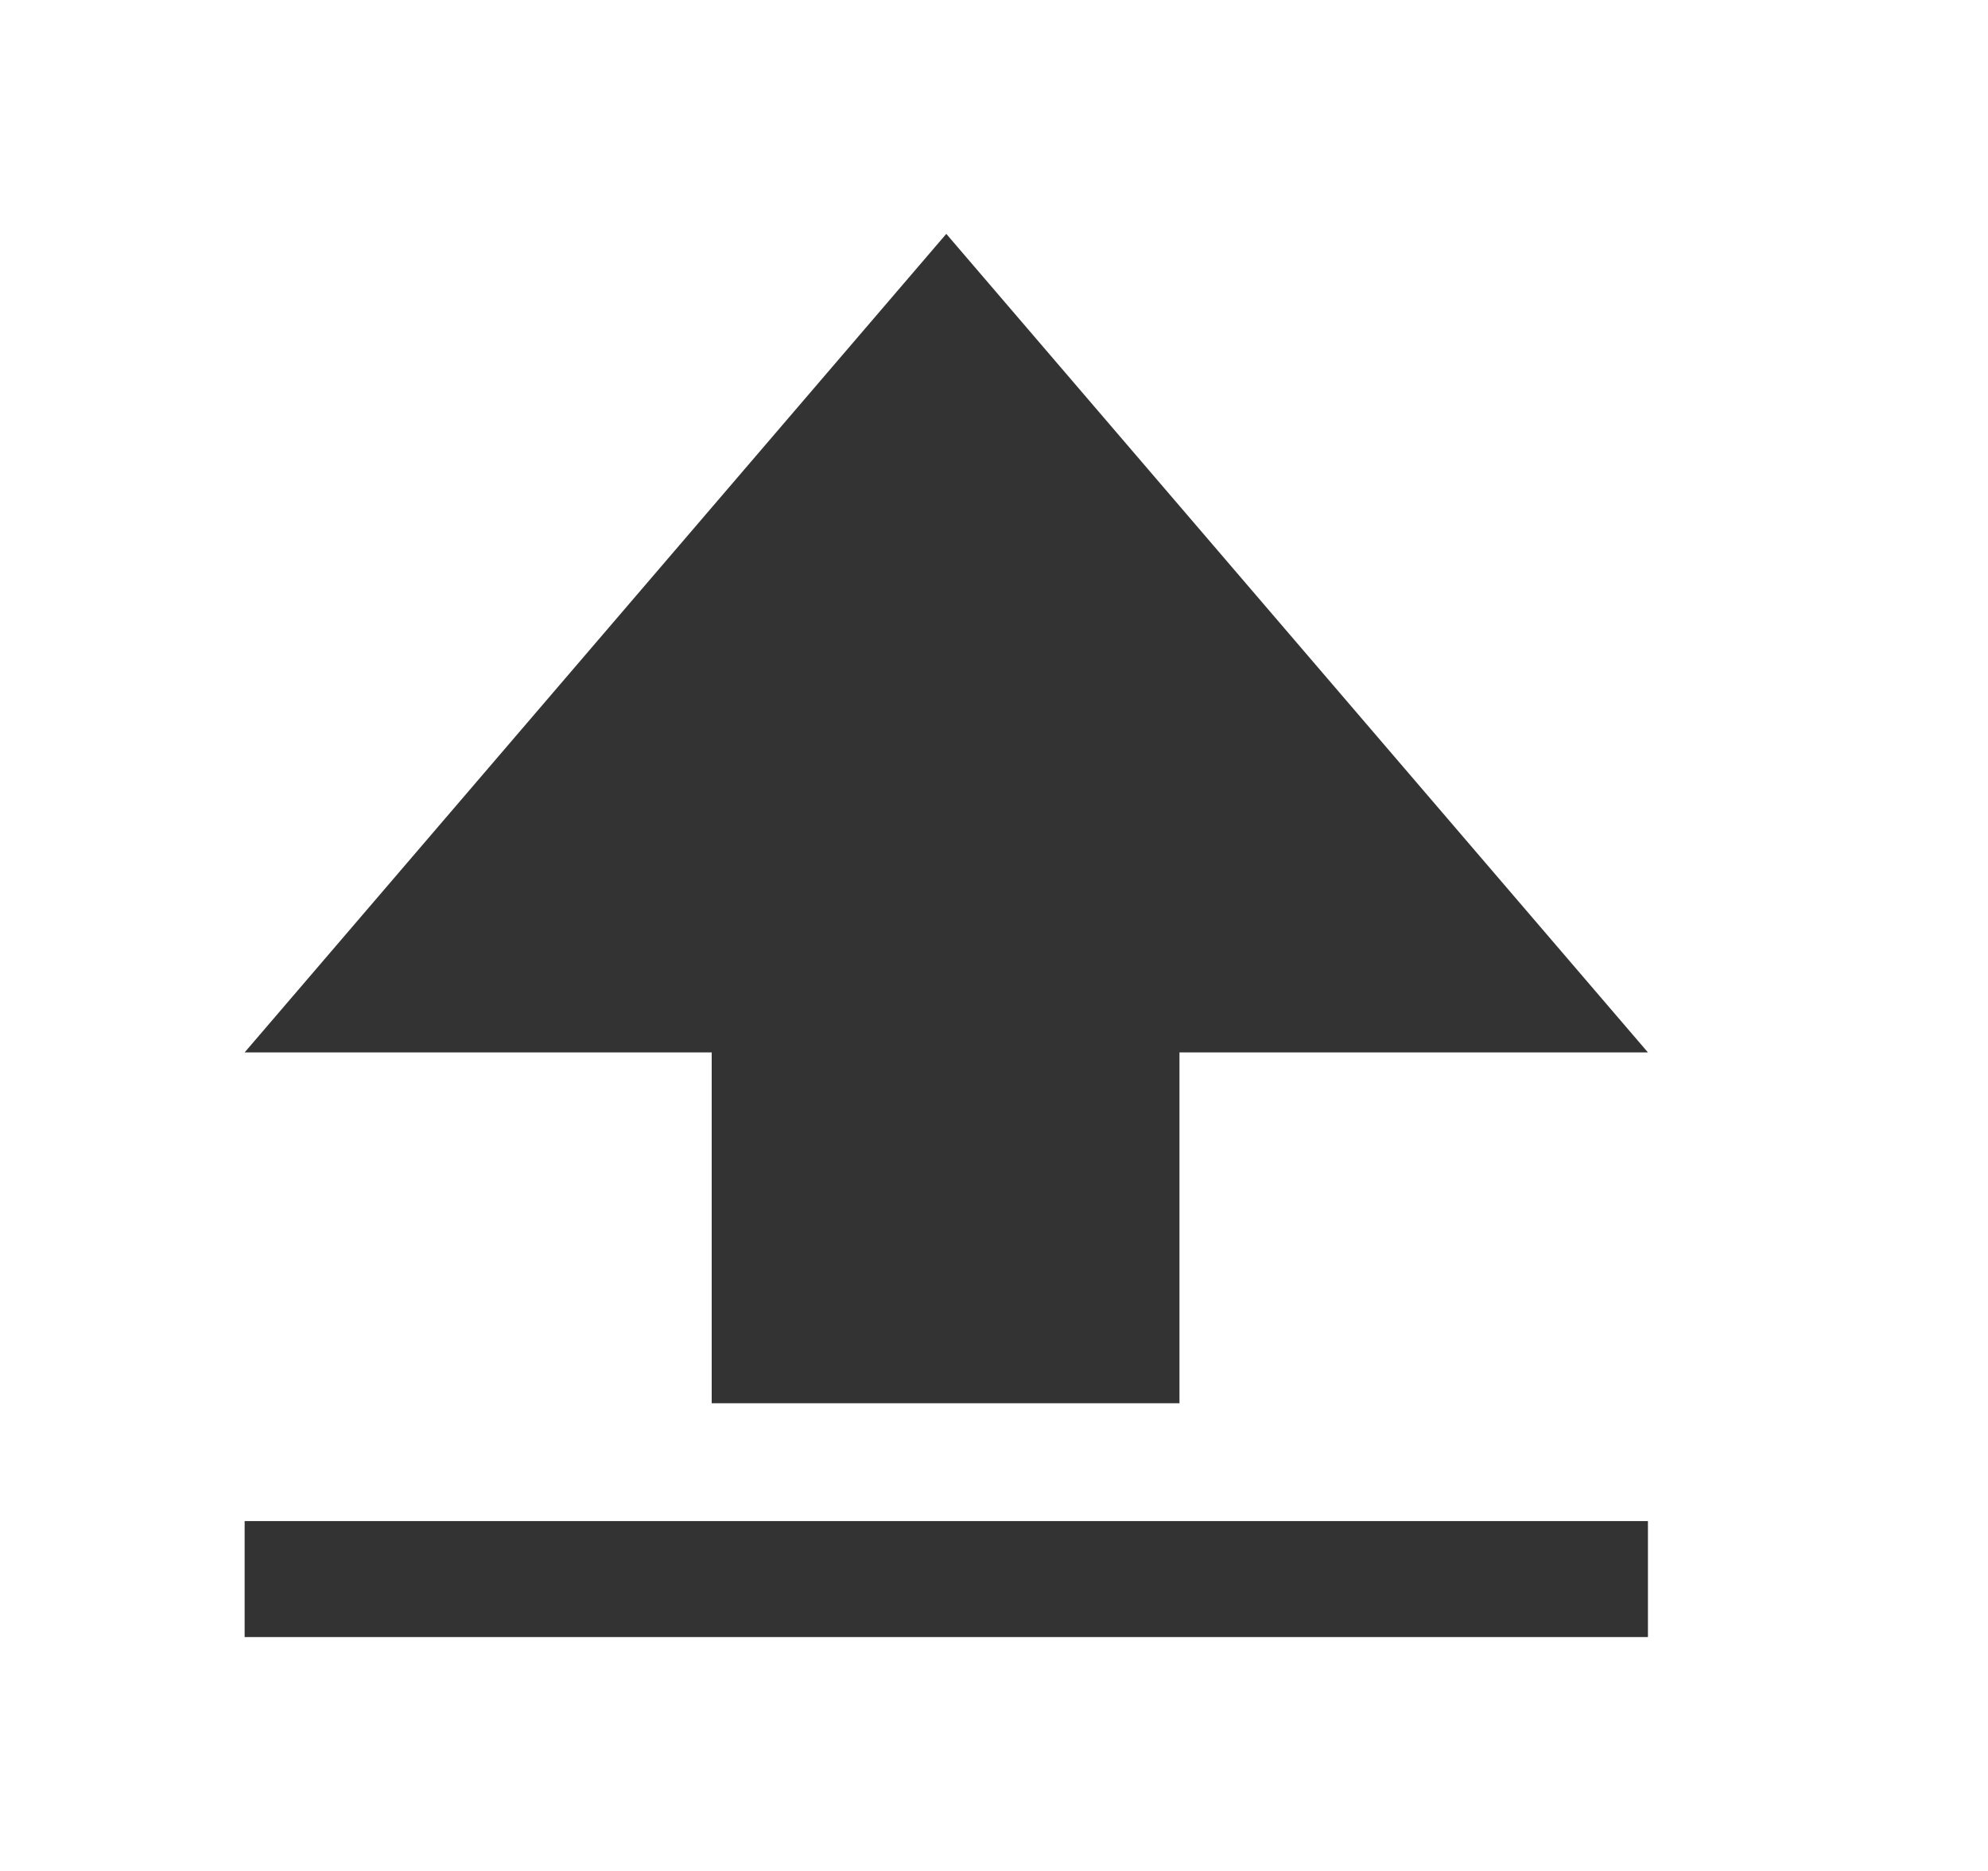
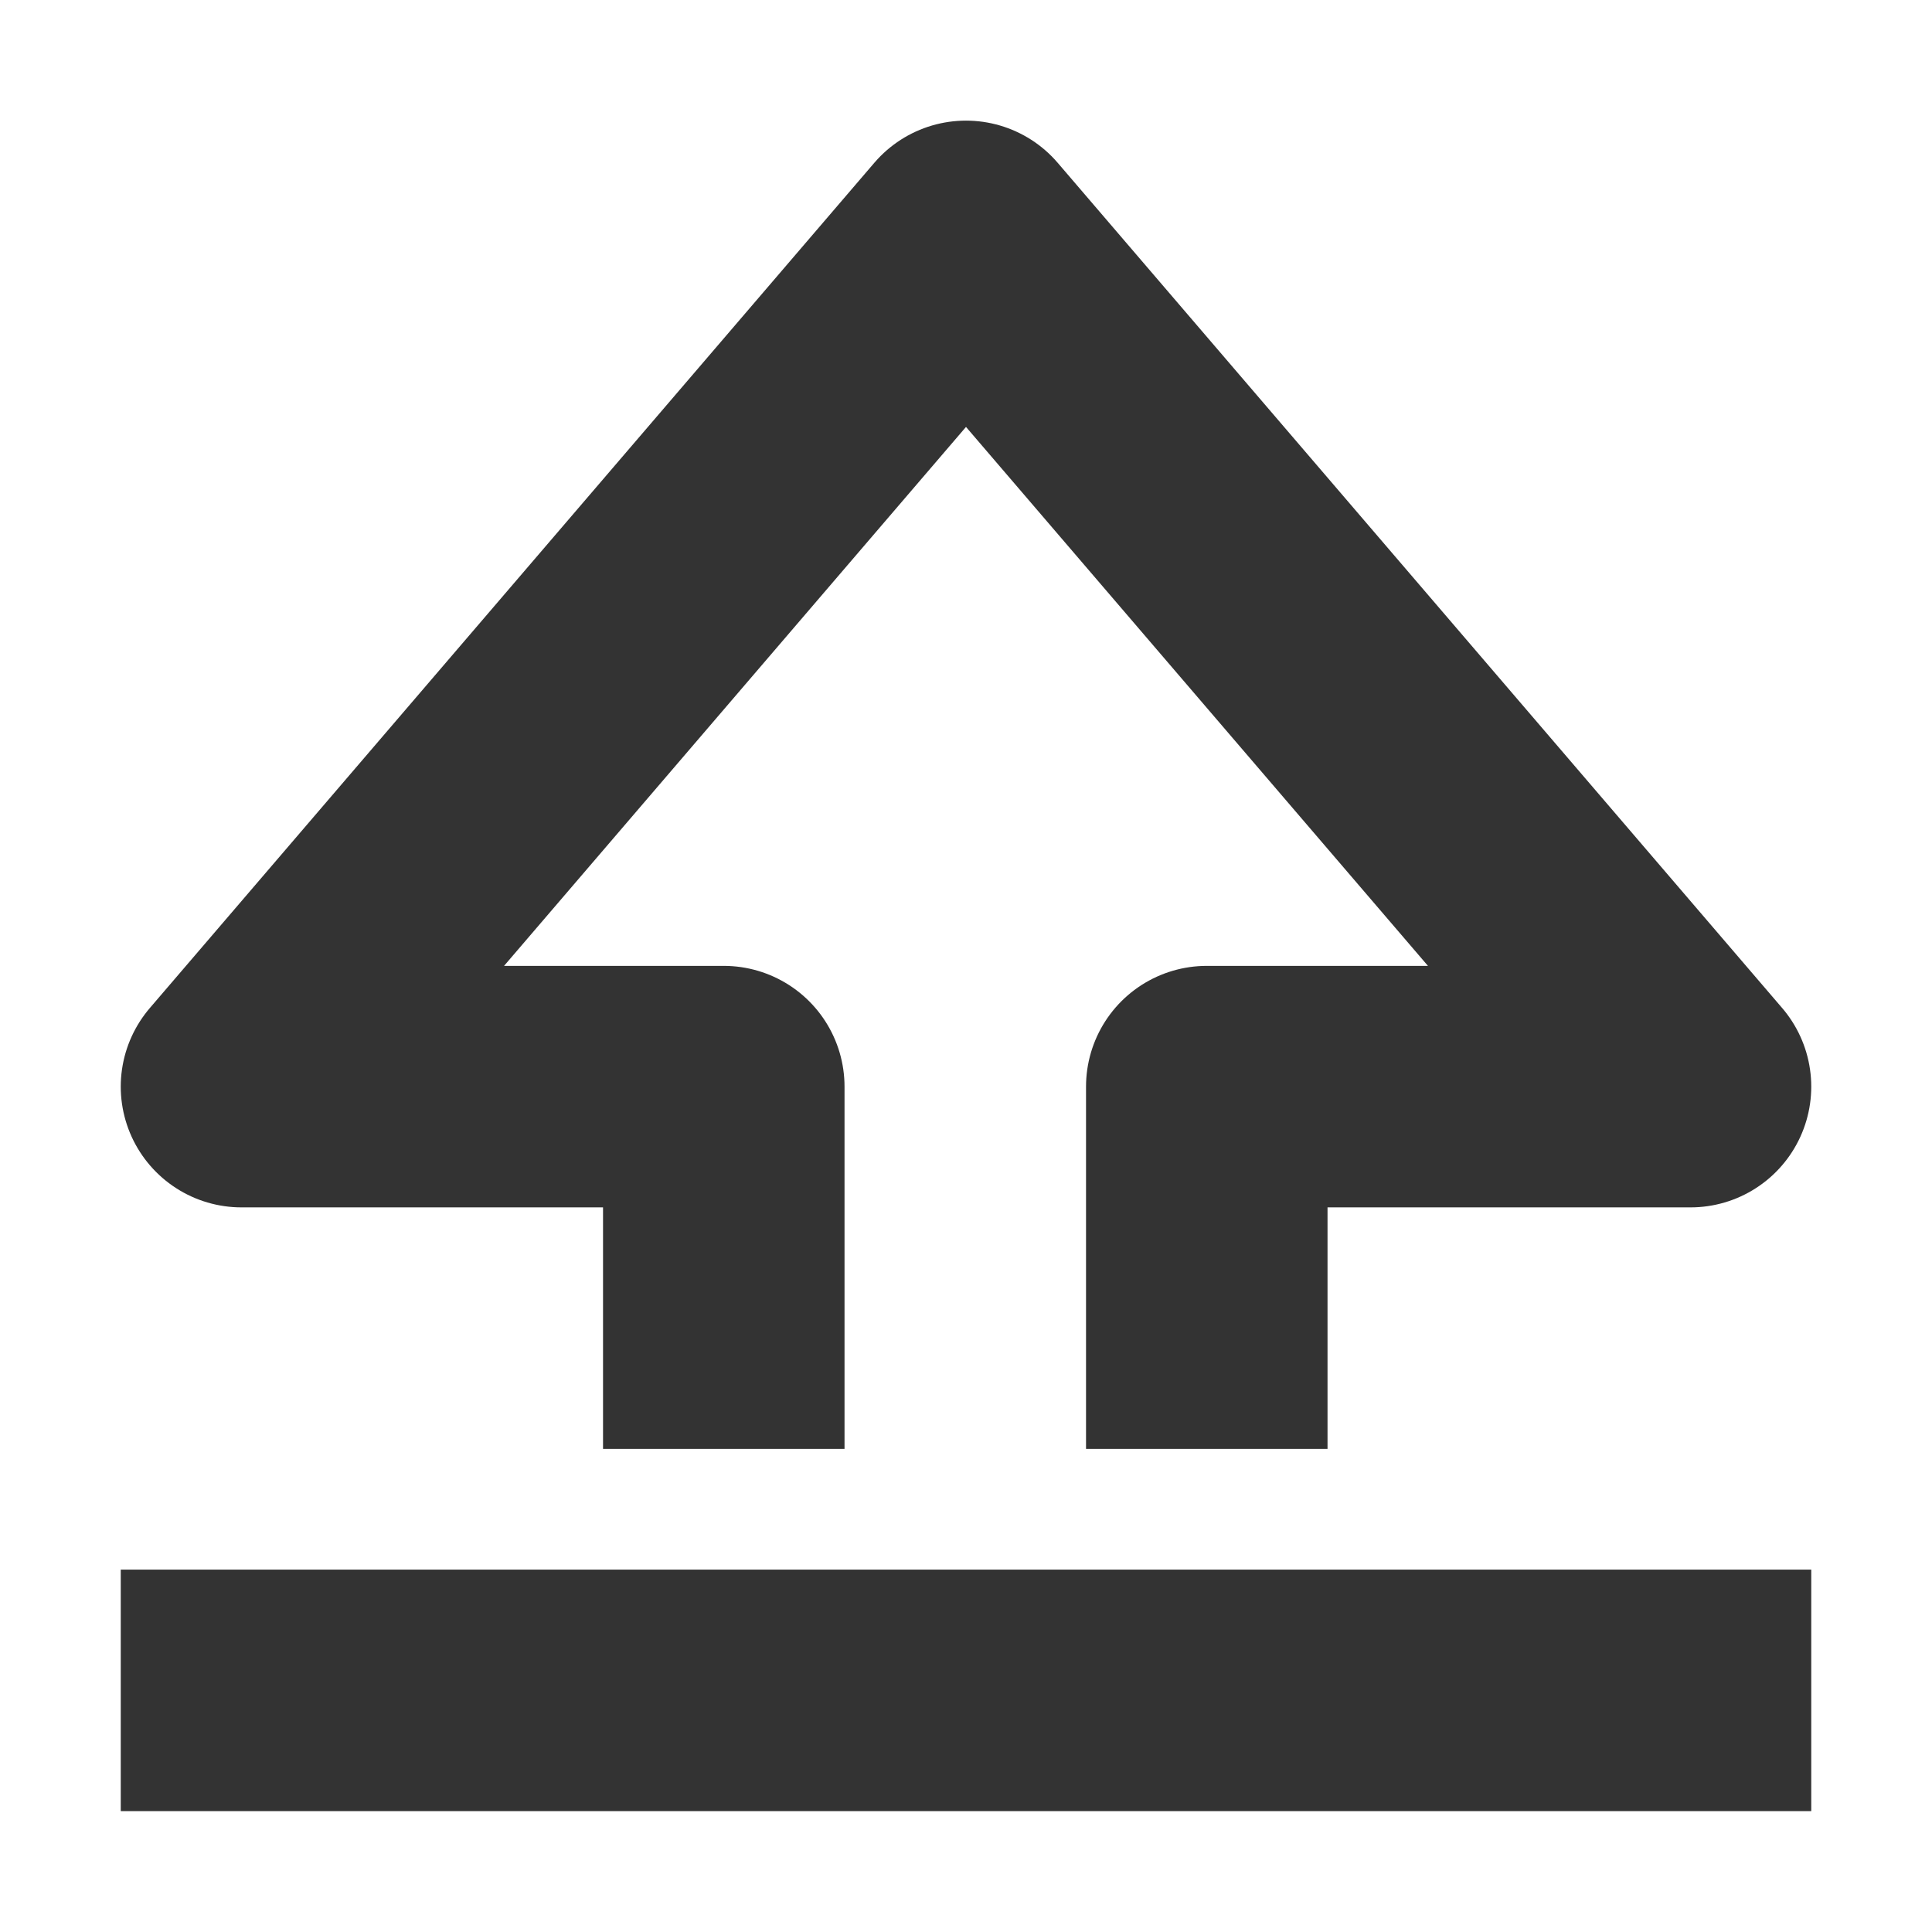
- <svg xmlns="http://www.w3.org/2000/svg" width="17" height="16" viewBox="0 0 17 16" fill="none">
-   <path fill-rule="evenodd" clip-rule="evenodd" d="M10.086 12H6.086V9H2.092L8.092 2L14.092 9H10.086V12ZM14.092 14V13.008H2.092V14H14.092Z" fill="#333333" />
+ <svg xmlns="http://www.w3.org/2000/svg" width="16" height="16" viewBox="0 0 16 16" fill="none">
+   <path d="M5.994 11.999V8.999H2L8 1.999L14 8.999H9.994V11.999M1 13.999H15" stroke="#333333" stroke-width="2" stroke-linejoin="round" />
</svg>
